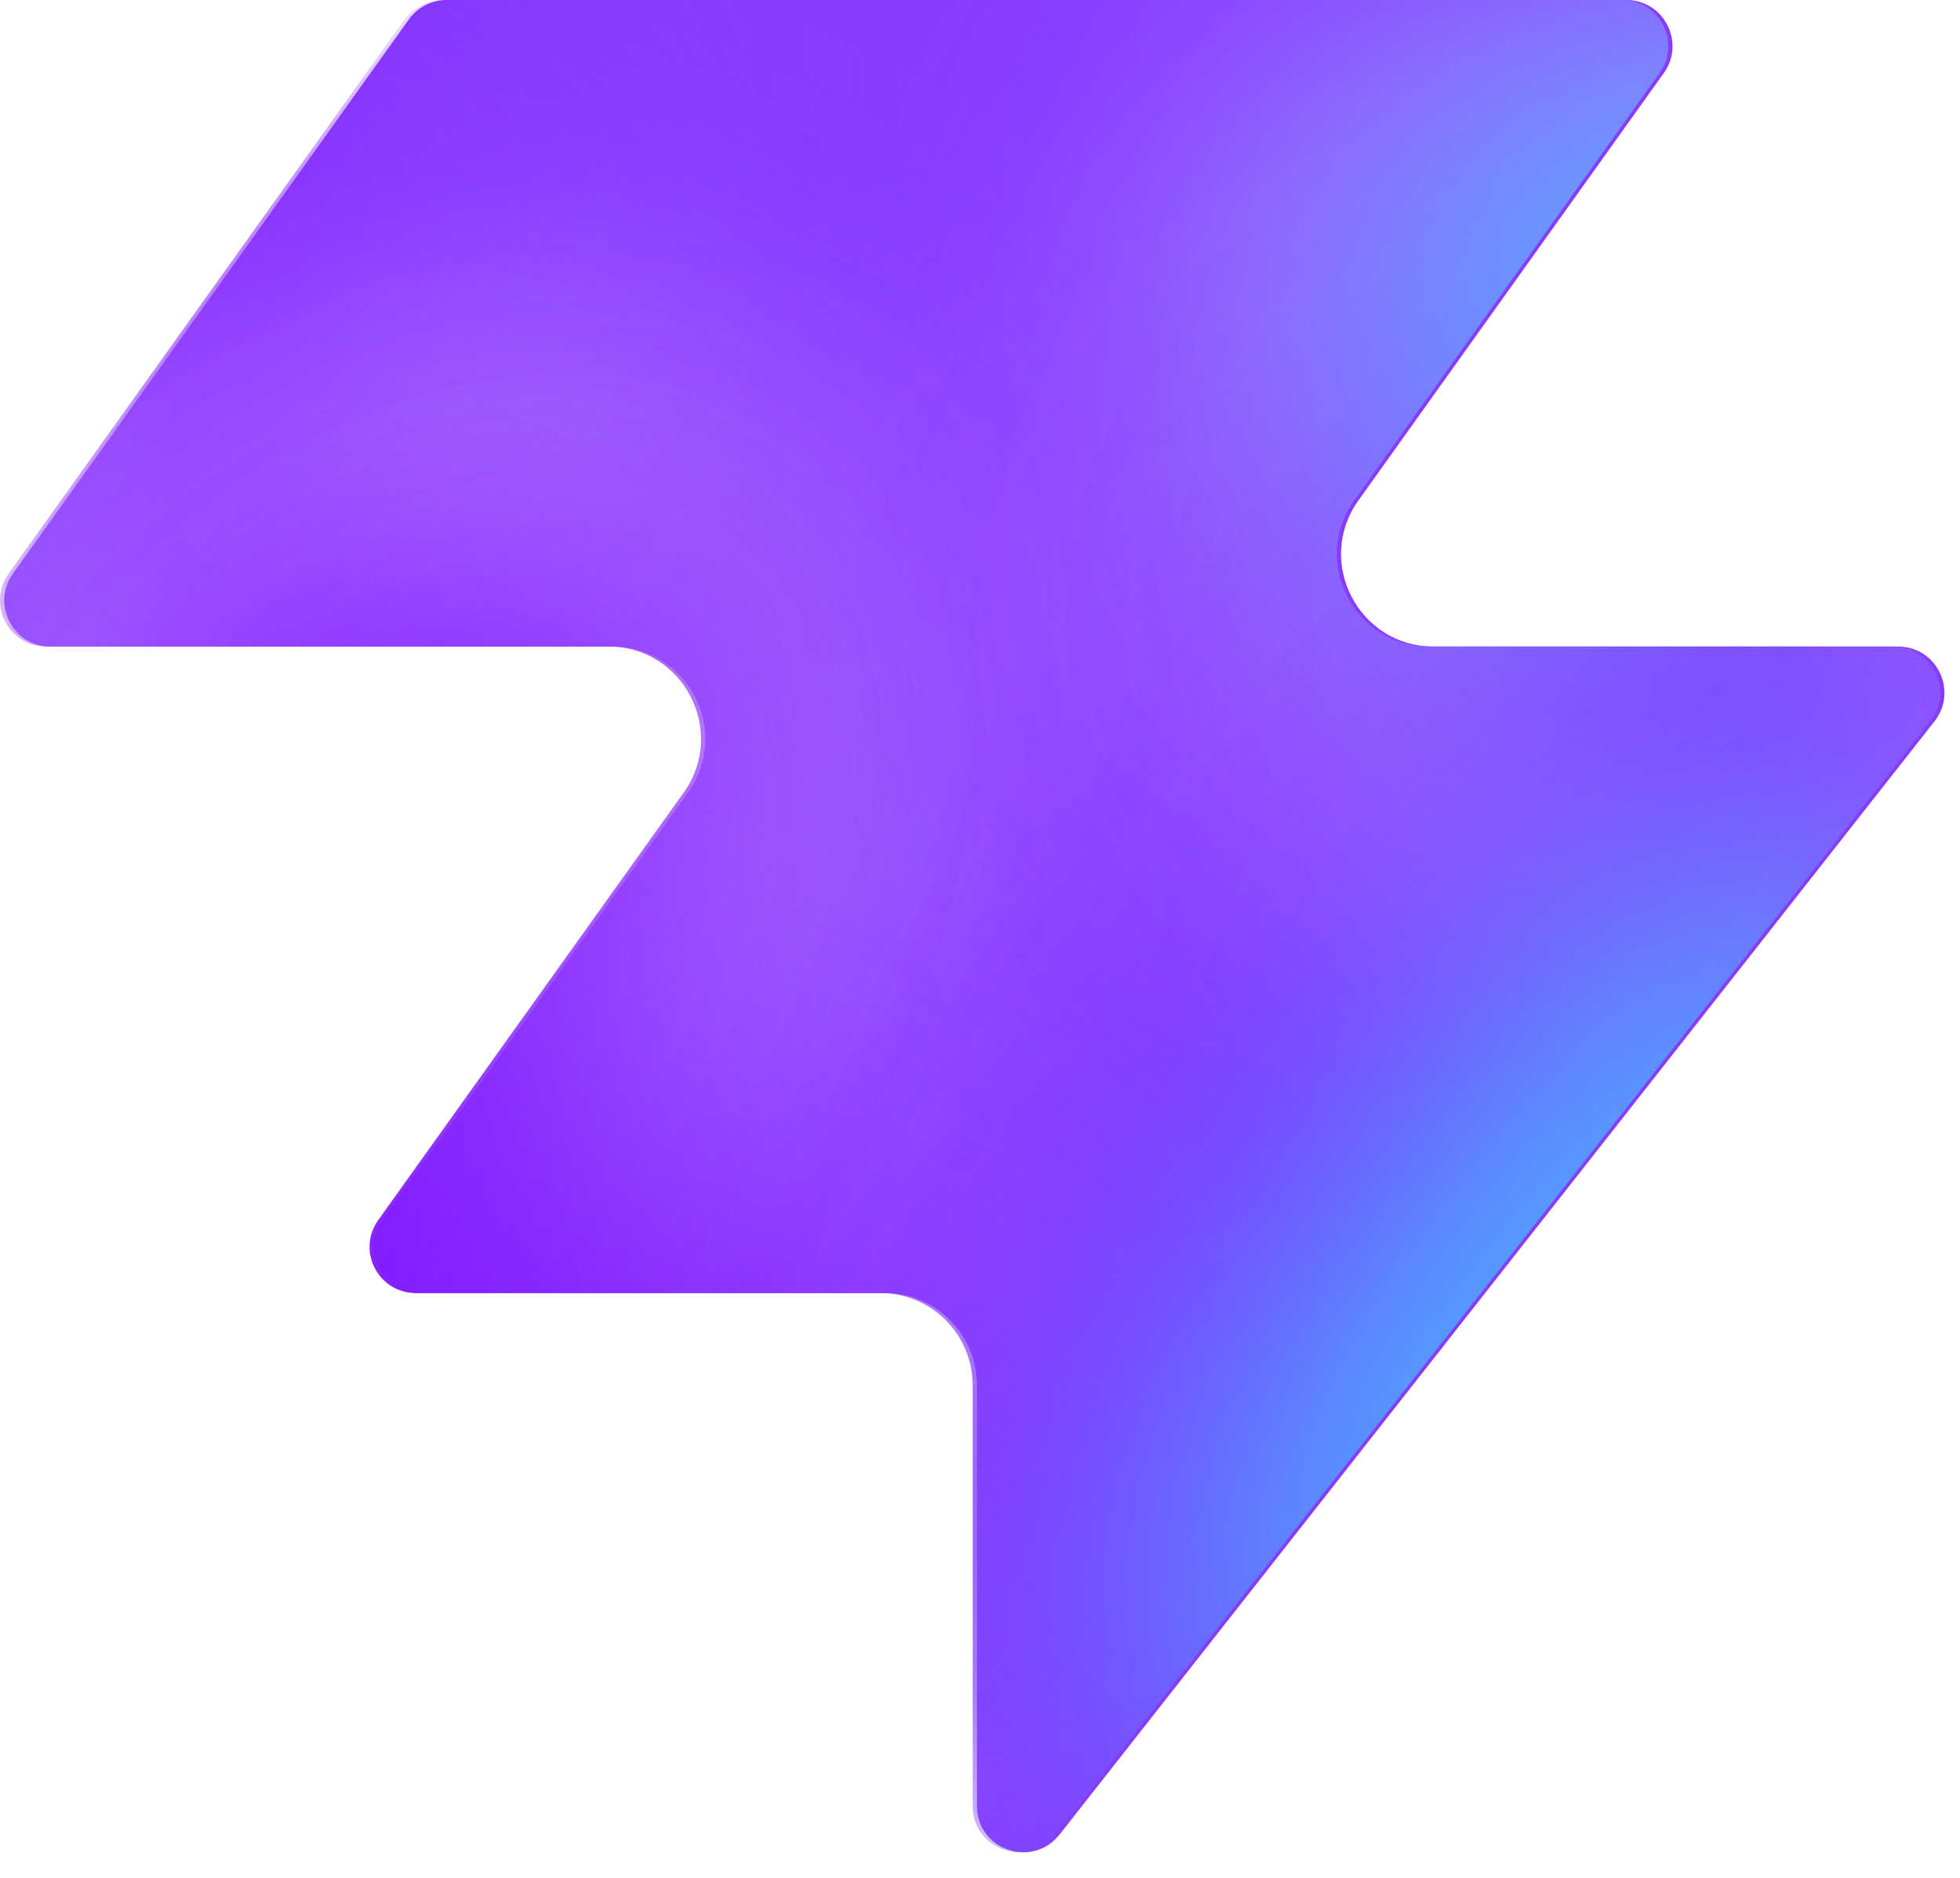
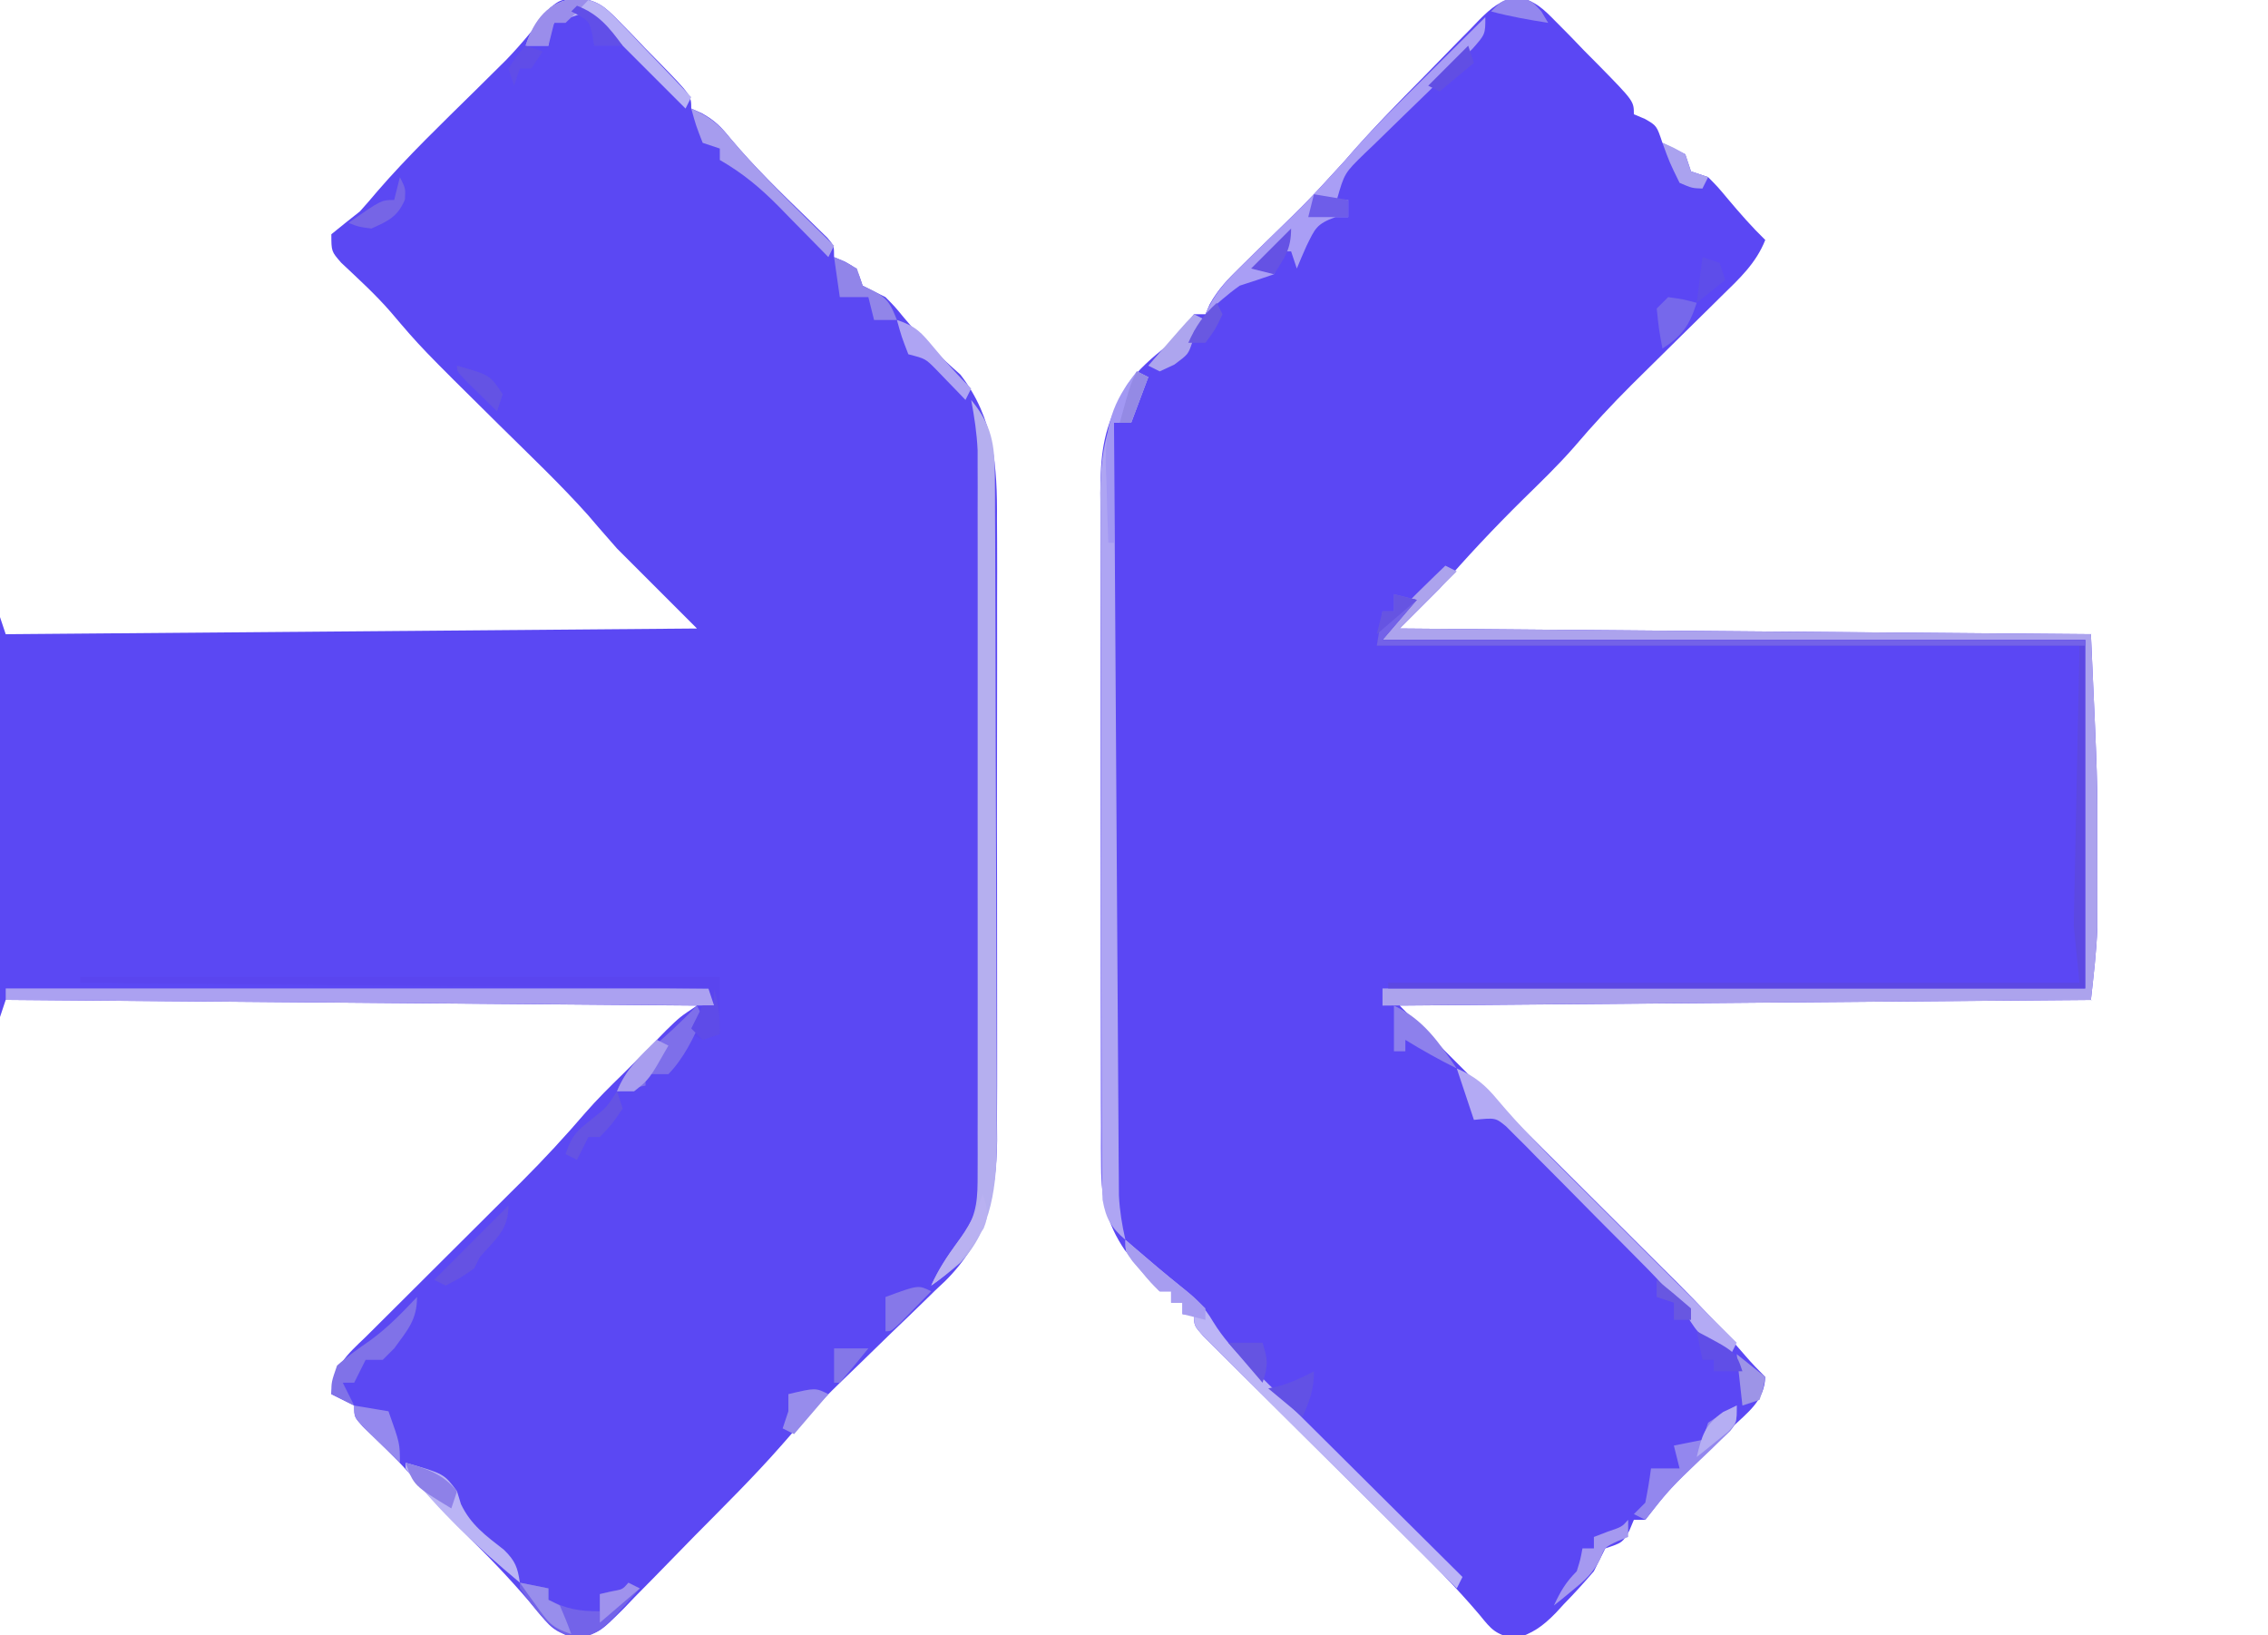
- <svg xmlns="http://www.w3.org/2000/svg" width="48" height="46" fill="none" viewBox="0 0 48 46">
-   <path fill="#863bff" d="M25.946 44.938c-.664.845-2.021.375-2.021-.698V33.937a2.26 2.26 0 0 0-2.262-2.262H10.287c-.92 0-1.456-1.04-.92-1.788l7.48-10.471c1.07-1.497 0-3.578-1.842-3.578H1.237c-.92 0-1.456-1.04-.92-1.788L10.013.474c.214-.297.556-.474.92-.474h28.894c.92 0 1.456 1.04.92 1.788l-7.48 10.471c-1.07 1.498 0 3.579 1.842 3.579h11.377c.943 0 1.473 1.088.89 1.83L25.947 44.94z" style="fill:#863bff;fill:color(display-p3 .525 .23 1);fill-opacity:1" />
-   <mask id="a" width="48" height="46" x="0" y="0" maskUnits="userSpaceOnUse" style="mask-type:alpha">
-     <path fill="#000" d="M25.842 44.938c-.664.844-2.021.375-2.021-.698V33.937a2.26 2.26 0 0 0-2.262-2.262H10.183c-.92 0-1.456-1.04-.92-1.788l7.48-10.471c1.07-1.498 0-3.579-1.842-3.579H1.133c-.92 0-1.456-1.04-.92-1.787L9.91.473c.214-.297.556-.474.92-.474h28.894c.92 0 1.456 1.04.92 1.788l-7.48 10.471c-1.07 1.498 0 3.578 1.842 3.578h11.377c.943 0 1.473 1.088.89 1.832L25.843 44.94z" style="fill:#000;fill-opacity:1" />
-   </mask>
-   <g mask="url(#a)">
-     <g filter="url(#b)">
-       <ellipse cx="5.508" cy="14.704" fill="#ede6ff" rx="5.508" ry="14.704" style="fill:#ede6ff;fill:color(display-p3 .927 .903 1);fill-opacity:1" transform="matrix(.00324 1 1 -.00324 -4.47 31.516)" />
-     </g>
-     <g filter="url(#c)">
-       <ellipse cx="10.399" cy="29.851" fill="#ede6ff" rx="10.399" ry="29.851" style="fill:#ede6ff;fill:color(display-p3 .927 .903 1);fill-opacity:1" transform="matrix(.00324 1 1 -.00324 -39.328 7.883)" />
-     </g>
-     <g filter="url(#d)">
-       <ellipse cx="5.508" cy="30.487" fill="#7e14ff" rx="5.508" ry="30.487" style="fill:#7e14ff;fill:color(display-p3 .492 .077 1);fill-opacity:1" transform="rotate(89.814 -25.913 -14.639)scale(1 -1)" />
-     </g>
-     <g filter="url(#e)">
-       <ellipse cx="5.508" cy="30.599" fill="#7e14ff" rx="5.508" ry="30.599" style="fill:#7e14ff;fill:color(display-p3 .492 .077 1);fill-opacity:1" transform="rotate(89.814 -32.644 -3.334)scale(1 -1)" />
-     </g>
-     <g filter="url(#f)">
-       <ellipse cx="5.508" cy="30.599" fill="#7e14ff" rx="5.508" ry="30.599" style="fill:#7e14ff;fill:color(display-p3 .492 .077 1);fill-opacity:1" transform="matrix(.00324 1 1 -.00324 -34.34 30.47)" />
-     </g>
-     <g filter="url(#g)">
-       <ellipse cx="14.072" cy="22.078" fill="#ede6ff" rx="14.072" ry="22.078" style="fill:#ede6ff;fill:color(display-p3 .927 .903 1);fill-opacity:1" transform="rotate(93.35 24.506 48.493)scale(-1 1)" />
-     </g>
-     <g filter="url(#h)">
-       <ellipse cx="3.47" cy="21.501" fill="#7e14ff" rx="3.47" ry="21.501" style="fill:#7e14ff;fill:color(display-p3 .492 .077 1);fill-opacity:1" transform="rotate(89.009 28.708 47.59)scale(-1 1)" />
-     </g>
-     <g filter="url(#i)">
-       <ellipse cx="3.47" cy="21.501" fill="#7e14ff" rx="3.47" ry="21.501" style="fill:#7e14ff;fill:color(display-p3 .492 .077 1);fill-opacity:1" transform="rotate(89.009 28.708 47.59)scale(-1 1)" />
-     </g>
-     <g filter="url(#j)">
-       <ellipse cx=".387" cy="8.972" fill="#7e14ff" rx="4.407" ry="29.108" style="fill:#7e14ff;fill:color(display-p3 .492 .077 1);fill-opacity:1" transform="rotate(39.51 .387 8.972)" />
-     </g>
-     <g filter="url(#k)">
-       <ellipse cx="47.523" cy="-6.092" fill="#7e14ff" rx="4.407" ry="29.108" style="fill:#7e14ff;fill:color(display-p3 .492 .077 1);fill-opacity:1" transform="rotate(37.892 47.523 -6.092)" />
-     </g>
-     <g filter="url(#l)">
-       <ellipse cx="41.412" cy="6.333" fill="#47bfff" rx="5.971" ry="9.665" style="fill:#47bfff;fill:color(display-p3 .28 .748 1);fill-opacity:1" transform="rotate(37.892 41.412 6.333)" />
-     </g>
-     <g filter="url(#m)">
-       <ellipse cx="-1.879" cy="38.332" fill="#7e14ff" rx="4.407" ry="29.108" style="fill:#7e14ff;fill:color(display-p3 .492 .077 1);fill-opacity:1" transform="rotate(37.892 -1.88 38.332)" />
-     </g>
-     <g filter="url(#n)">
-       <ellipse cx="-1.879" cy="38.332" fill="#7e14ff" rx="4.407" ry="29.108" style="fill:#7e14ff;fill:color(display-p3 .492 .077 1);fill-opacity:1" transform="rotate(37.892 -1.88 38.332)" />
-     </g>
-     <g filter="url(#o)">
-       <ellipse cx="35.651" cy="29.907" fill="#7e14ff" rx="4.407" ry="29.108" style="fill:#7e14ff;fill:color(display-p3 .492 .077 1);fill-opacity:1" transform="rotate(37.892 35.651 29.907)" />
-     </g>
-     <g filter="url(#p)">
-       <ellipse cx="38.418" cy="32.4" fill="#47bfff" rx="5.971" ry="15.297" style="fill:#47bfff;fill:color(display-p3 .28 .748 1);fill-opacity:1" transform="rotate(37.892 38.418 32.4)" />
-     </g>
-   </g>
-   <defs>
-     <filter id="b" width="60.045" height="41.654" x="-19.77" y="16.149" color-interpolation-filters="sRGB" filterUnits="userSpaceOnUse">
-       <feFlood flood-opacity="0" result="BackgroundImageFix" />
-       <feBlend in="SourceGraphic" in2="BackgroundImageFix" result="shape" />
-       <feGaussianBlur result="effect1_foregroundBlur_2002_17158" stdDeviation="7.659" />
-     </filter>
-     <filter id="c" width="90.34" height="51.437" x="-54.613" y="-7.533" color-interpolation-filters="sRGB" filterUnits="userSpaceOnUse">
-       <feFlood flood-opacity="0" result="BackgroundImageFix" />
-       <feBlend in="SourceGraphic" in2="BackgroundImageFix" result="shape" />
-       <feGaussianBlur result="effect1_foregroundBlur_2002_17158" stdDeviation="7.659" />
-     </filter>
-     <filter id="d" width="79.355" height="29.4" x="-49.64" y="2.03" color-interpolation-filters="sRGB" filterUnits="userSpaceOnUse">
-       <feFlood flood-opacity="0" result="BackgroundImageFix" />
-       <feBlend in="SourceGraphic" in2="BackgroundImageFix" result="shape" />
-       <feGaussianBlur result="effect1_foregroundBlur_2002_17158" stdDeviation="4.596" />
-     </filter>
-     <filter id="e" width="79.579" height="29.4" x="-45.045" y="20.029" color-interpolation-filters="sRGB" filterUnits="userSpaceOnUse">
-       <feFlood flood-opacity="0" result="BackgroundImageFix" />
-       <feBlend in="SourceGraphic" in2="BackgroundImageFix" result="shape" />
-       <feGaussianBlur result="effect1_foregroundBlur_2002_17158" stdDeviation="4.596" />
-     </filter>
-     <filter id="f" width="79.579" height="29.4" x="-43.513" y="21.178" color-interpolation-filters="sRGB" filterUnits="userSpaceOnUse">
-       <feFlood flood-opacity="0" result="BackgroundImageFix" />
-       <feBlend in="SourceGraphic" in2="BackgroundImageFix" result="shape" />
-       <feGaussianBlur result="effect1_foregroundBlur_2002_17158" stdDeviation="4.596" />
-     </filter>
-     <filter id="g" width="74.749" height="58.852" x="15.756" y="-17.901" color-interpolation-filters="sRGB" filterUnits="userSpaceOnUse">
-       <feFlood flood-opacity="0" result="BackgroundImageFix" />
-       <feBlend in="SourceGraphic" in2="BackgroundImageFix" result="shape" />
-       <feGaussianBlur result="effect1_foregroundBlur_2002_17158" stdDeviation="7.659" />
-     </filter>
-     <filter id="h" width="61.377" height="25.362" x="23.548" y="2.284" color-interpolation-filters="sRGB" filterUnits="userSpaceOnUse">
-       <feFlood flood-opacity="0" result="BackgroundImageFix" />
-       <feBlend in="SourceGraphic" in2="BackgroundImageFix" result="shape" />
-       <feGaussianBlur result="effect1_foregroundBlur_2002_17158" stdDeviation="4.596" />
-     </filter>
-     <filter id="i" width="61.377" height="25.362" x="23.548" y="2.284" color-interpolation-filters="sRGB" filterUnits="userSpaceOnUse">
-       <feFlood flood-opacity="0" result="BackgroundImageFix" />
-       <feBlend in="SourceGraphic" in2="BackgroundImageFix" result="shape" />
-       <feGaussianBlur result="effect1_foregroundBlur_2002_17158" stdDeviation="4.596" />
-     </filter>
-     <filter id="j" width="56.045" height="63.649" x="-27.636" y="-22.853" color-interpolation-filters="sRGB" filterUnits="userSpaceOnUse">
-       <feFlood flood-opacity="0" result="BackgroundImageFix" />
-       <feBlend in="SourceGraphic" in2="BackgroundImageFix" result="shape" />
-       <feGaussianBlur result="effect1_foregroundBlur_2002_17158" stdDeviation="4.596" />
-     </filter>
-     <filter id="k" width="54.814" height="64.646" x="20.116" y="-38.415" color-interpolation-filters="sRGB" filterUnits="userSpaceOnUse">
-       <feFlood flood-opacity="0" result="BackgroundImageFix" />
-       <feBlend in="SourceGraphic" in2="BackgroundImageFix" result="shape" />
-       <feGaussianBlur result="effect1_foregroundBlur_2002_17158" stdDeviation="4.596" />
-     </filter>
-     <filter id="l" width="33.541" height="35.313" x="24.641" y="-11.323" color-interpolation-filters="sRGB" filterUnits="userSpaceOnUse">
-       <feFlood flood-opacity="0" result="BackgroundImageFix" />
-       <feBlend in="SourceGraphic" in2="BackgroundImageFix" result="shape" />
-       <feGaussianBlur result="effect1_foregroundBlur_2002_17158" stdDeviation="4.596" />
-     </filter>
-     <filter id="m" width="54.814" height="64.646" x="-29.286" y="6.009" color-interpolation-filters="sRGB" filterUnits="userSpaceOnUse">
-       <feFlood flood-opacity="0" result="BackgroundImageFix" />
-       <feBlend in="SourceGraphic" in2="BackgroundImageFix" result="shape" />
-       <feGaussianBlur result="effect1_foregroundBlur_2002_17158" stdDeviation="4.596" />
-     </filter>
-     <filter id="n" width="54.814" height="64.646" x="-29.286" y="6.009" color-interpolation-filters="sRGB" filterUnits="userSpaceOnUse">
-       <feFlood flood-opacity="0" result="BackgroundImageFix" />
-       <feBlend in="SourceGraphic" in2="BackgroundImageFix" result="shape" />
-       <feGaussianBlur result="effect1_foregroundBlur_2002_17158" stdDeviation="4.596" />
-     </filter>
-     <filter id="o" width="54.814" height="64.646" x="8.244" y="-2.416" color-interpolation-filters="sRGB" filterUnits="userSpaceOnUse">
-       <feFlood flood-opacity="0" result="BackgroundImageFix" />
-       <feBlend in="SourceGraphic" in2="BackgroundImageFix" result="shape" />
-       <feGaussianBlur result="effect1_foregroundBlur_2002_17158" stdDeviation="4.596" />
-     </filter>
-     <filter id="p" width="39.409" height="43.623" x="18.713" y="10.588" color-interpolation-filters="sRGB" filterUnits="userSpaceOnUse">
-       <feFlood flood-opacity="0" result="BackgroundImageFix" />
-       <feBlend in="SourceGraphic" in2="BackgroundImageFix" result="shape" />
-       <feGaussianBlur result="effect1_foregroundBlur_2002_17158" stdDeviation="4.596" />
-     </filter>
-   </defs>
+ <svg xmlns="http://www.w3.org/2000/svg" version="1.1" width="397" height="286">
+   <path d="M0 0 C3.687 0.525 4.802 1.444 7.373 4.085 C8.12 4.843 8.868 5.601 9.638 6.382 C10.399 7.184 11.159 7.986 11.943 8.812 C12.727 9.606 13.51 10.4 14.318 11.218 C20.068 17.129 20.068 17.129 20.068 19.437 C20.669 19.7 21.269 19.963 21.888 20.234 C24.202 21.511 25.298 22.642 26.943 24.687 C31.128 29.673 35.77 34.166 40.444 38.688 C41.041 39.273 41.637 39.858 42.251 40.46 C42.793 40.986 43.335 41.511 43.894 42.052 C45.068 43.437 45.068 43.437 45.068 45.437 C45.707 45.705 46.347 45.973 47.005 46.25 C49.068 47.437 49.068 47.437 50.068 50.437 C51.392 51.121 52.727 51.786 54.068 52.437 C55.708 54.101 55.708 54.101 57.318 56.062 C60.358 59.697 63.61 62.871 67.173 65.992 C73.12 73.668 73.65 82.05 73.585 91.439 C73.592 92.702 73.599 93.965 73.607 95.267 C73.625 98.703 73.618 102.138 73.605 105.574 C73.595 109.188 73.604 112.801 73.611 116.415 C73.618 122.48 73.608 128.546 73.589 134.611 C73.568 141.602 73.575 148.592 73.597 155.582 C73.615 161.608 73.617 167.634 73.607 173.66 C73.601 177.248 73.6 180.836 73.613 184.425 C73.627 188.428 73.608 192.431 73.585 196.435 C73.594 197.608 73.602 198.782 73.61 199.99 C73.511 209.694 71.545 217.662 64.525 224.634 C63.955 225.17 63.385 225.705 62.798 226.257 C61.899 227.14 61.899 227.14 60.982 228.04 C59.087 229.896 57.173 231.729 55.255 233.562 C53.353 235.406 51.456 237.254 49.56 239.105 C48.387 240.248 47.21 241.386 46.027 242.518 C42.426 245.992 39.11 249.63 35.841 253.417 C31.007 258.923 25.774 264.076 20.625 269.285 C19.204 270.728 17.789 272.177 16.381 273.632 C14.331 275.748 12.263 277.844 10.189 279.937 C9.564 280.59 8.939 281.243 8.295 281.916 C3.879 286.31 3.879 286.31 -0.244 286.954 C-3.812 286.268 -4.8 285.002 -7.057 282.187 C-10.559 278.011 -14.169 274.119 -18.057 270.312 C-21.97 266.452 -25.711 262.514 -29.264 258.32 C-31.83 255.423 -34.627 252.769 -37.428 250.101 C-38.932 248.437 -38.932 248.437 -38.932 246.437 C-40.252 245.777 -41.572 245.117 -42.932 244.437 C-42.517 239.599 -40.27 237.618 -36.932 234.437 C-35.768 233.283 -34.606 232.126 -33.446 230.967 C-32.809 230.333 -32.171 229.698 -31.514 229.044 C-28.621 226.165 -25.731 223.283 -22.84 220.4 C-21.323 218.888 -19.804 217.376 -18.285 215.865 C-16.074 213.666 -13.866 211.464 -11.659 209.261 C-10.989 208.596 -10.319 207.932 -9.628 207.247 C-5.735 203.354 -2.032 199.353 1.552 195.174 C3.613 192.812 5.822 190.624 8.068 188.437 C8.893 187.612 9.718 186.787 10.568 185.937 C11.393 185.112 12.218 184.287 13.068 183.437 C13.934 182.55 14.8 181.663 15.693 180.75 C18.068 178.437 18.068 178.437 21.068 176.437 C-18.862 176.107 -58.792 175.777 -99.932 175.437 C-100.262 176.427 -100.592 177.417 -100.932 178.437 C-100.932 155.337 -100.932 132.237 -100.932 108.437 C-100.602 109.427 -100.272 110.417 -99.932 111.437 C-40.037 110.942 -40.037 110.942 21.068 110.437 C16.448 105.817 11.828 101.197 7.068 96.437 C3.537 92.406 3.537 92.406 1.978 90.57 C-2.901 85.122 -8.234 80.077 -13.432 74.937 C-27.229 61.296 -27.229 61.296 -32.536 55.047 C-35.214 51.959 -38.239 49.219 -41.209 46.417 C-42.932 44.437 -42.932 44.437 -42.932 41.437 C-41.28 40.085 -39.609 38.757 -37.932 37.437 C-36.901 36.294 -35.894 35.128 -34.905 33.949 C-29.508 27.699 -23.547 22.008 -17.67 16.214 C-16.777 15.329 -15.884 14.443 -14.963 13.531 C-13.666 12.247 -13.666 12.247 -12.342 10.937 C-9.566 8.057 -7.078 5.018 -4.68 1.818 C-2.932 0.437 -2.932 0.437 0 0 Z " fill="#5B48F3" transform="translate(100.9321,-0.4370117)" />
+   <path d="M0 0 C3.227 0.732 4.548 2.066 6.859 4.419 C7.655 5.223 8.451 6.026 9.271 6.853 C10.088 7.703 10.904 8.552 11.746 9.427 C12.582 10.269 13.418 11.111 14.279 11.978 C20.433 18.258 20.433 18.258 20.433 20.552 C21.073 20.82 21.712 21.088 22.371 21.365 C24.433 22.552 24.433 22.552 25.433 25.552 C26.093 25.882 26.753 26.212 27.433 26.552 C28.093 26.882 28.753 27.212 29.433 27.552 C29.928 29.037 29.928 29.037 30.433 30.552 C31.918 31.047 31.918 31.047 33.433 31.552 C35.152 33.294 35.152 33.294 36.933 35.427 C39.019 37.906 41.106 40.296 43.433 42.552 C41.817 46.639 38.881 49.342 35.797 52.349 C35.239 52.902 34.681 53.454 34.107 54.023 C32.324 55.788 30.536 57.545 28.746 59.302 C26.405 61.606 24.068 63.913 21.734 66.224 C21.171 66.781 20.609 67.338 20.029 67.912 C16.523 71.405 13.198 74.995 9.993 78.768 C7.143 82.029 4.024 85.022 0.933 88.052 C-4.126 93.057 -8.933 98.147 -13.567 103.552 C-17.032 107.017 -17.032 107.017 -20.567 110.552 C19.363 110.882 59.293 111.212 100.433 111.552 C101.6 137.215 101.6 137.215 101.564 148.817 C101.558 150.913 101.564 153.009 101.57 155.105 C101.569 156.479 101.568 157.854 101.566 159.228 C101.565 160.423 101.564 161.619 101.563 162.85 C101.414 167.098 100.903 171.328 100.433 175.552 C40.538 176.047 40.538 176.047 -20.567 176.552 C-18.092 179.027 -18.092 179.027 -15.567 181.552 C-8.567 188.552 -8.567 188.552 -6.486 190.635 C-3.457 193.664 -0.421 196.685 2.614 199.707 C5.965 203.045 9.313 206.385 12.661 209.725 C14.422 211.48 16.183 213.235 17.945 214.988 C20.503 217.534 23.058 220.084 25.613 222.634 C26.392 223.409 27.172 224.183 27.975 224.98 C32.157 229.162 36.17 233.427 40.017 237.92 C41.106 239.176 42.258 240.377 43.433 241.552 C43.287 245.785 40.312 247.757 37.433 250.552 C35.388 252.569 33.349 254.592 31.308 256.615 C30.784 257.131 30.259 257.647 29.719 258.179 C27.545 260.338 25.507 262.452 23.691 264.923 C23.276 265.461 22.861 265.998 22.433 266.552 C21.773 266.552 21.113 266.552 20.433 266.552 C20.165 267.192 19.897 267.831 19.621 268.49 C18.433 270.552 18.433 270.552 15.433 271.552 C14.762 272.883 14.096 274.217 13.433 275.552 C11.725 277.551 10.018 279.429 8.183 281.302 C7.485 282.062 7.485 282.062 6.773 282.837 C4.48 285.182 2.677 286.483 -0.489 287.38 C-3.946 286.45 -4.41 285.852 -6.587 283.174 C-10.743 278.264 -15.252 273.767 -19.826 269.249 C-21.346 267.746 -22.862 266.24 -24.377 264.733 C-28.678 260.456 -32.986 256.184 -37.298 251.917 C-39.949 249.292 -42.595 246.663 -45.239 244.031 C-46.245 243.031 -47.252 242.034 -48.262 241.038 C-49.664 239.655 -51.06 238.265 -52.455 236.875 C-53.251 236.086 -54.047 235.298 -54.867 234.485 C-56.567 232.552 -56.567 232.552 -56.567 230.552 C-57.227 230.552 -57.887 230.552 -58.567 230.552 C-58.567 229.892 -58.567 229.232 -58.567 228.552 C-59.227 228.552 -59.887 228.552 -60.567 228.552 C-60.567 227.892 -60.567 227.232 -60.567 226.552 C-61.227 226.552 -61.887 226.552 -62.567 226.552 C-64.442 224.576 -64.442 224.576 -66.567 221.927 C-67.268 221.069 -67.969 220.21 -68.692 219.326 C-71.819 214.7 -72.816 210.363 -72.827 204.829 C-72.838 203.153 -72.838 203.153 -72.849 201.443 C-72.846 200.232 -72.844 199.021 -72.841 197.773 C-72.849 195.843 -72.849 195.843 -72.857 193.874 C-72.87 190.355 -72.871 186.836 -72.868 183.318 C-72.867 180.376 -72.872 177.433 -72.877 174.491 C-72.888 167.547 -72.888 160.604 -72.882 153.66 C-72.876 146.508 -72.889 139.355 -72.91 132.202 C-72.928 126.051 -72.934 119.9 -72.93 113.748 C-72.928 110.079 -72.931 106.409 -72.945 102.74 C-72.96 98.647 -72.951 94.554 -72.939 90.461 C-72.947 89.252 -72.954 88.043 -72.962 86.797 C-72.923 80.576 -72.559 76.043 -69.567 70.552 C-68.948 69.284 -68.948 69.284 -68.317 67.99 C-66.269 65.137 -63.921 63.186 -61.211 60.978 C-59.349 59.363 -58.016 57.535 -56.567 55.552 C-55.907 55.552 -55.247 55.552 -54.567 55.552 C-54.321 54.98 -54.076 54.408 -53.823 53.819 C-52.352 51.165 -50.631 49.407 -48.461 47.287 C-47.232 46.074 -47.232 46.074 -45.979 44.837 C-45.121 44.001 -44.263 43.164 -43.379 42.302 C-36.596 35.703 -36.596 35.703 -30.211 28.724 C-25.723 23.495 -20.902 18.592 -16.059 13.695 C-14.972 12.591 -13.89 11.481 -12.813 10.367 C-11.24 8.739 -9.652 7.129 -8.059 5.521 C-7.582 5.021 -7.104 4.521 -6.613 4.006 C-4.479 1.886 -2.971 0.639 0 0 Z " fill="#5B47F4" transform="translate(265.5667,-0.5522461)" />
+   <path d="M0 0 C0.66 0.33 1.32 0.66 2 1 C-1.3 4.3 -4.6 7.6 -8 11 C31.93 11.33 71.86 11.66 113 12 C114.166 37.662 114.166 37.662 114.13 49.264 C114.125 51.361 114.13 53.457 114.137 55.553 C114.136 56.927 114.135 58.301 114.133 59.676 C114.132 60.871 114.131 62.067 114.129 63.298 C113.981 67.546 113.469 71.775 113 76 C51.62 76.495 51.62 76.495 -11 77 C-11 76.01 -11 75.02 -11 74 C29.59 74 70.18 74 112 74 C112 53.87 112 33.74 112 13 C71.41 13 30.82 13 -11 13 C-9.079 9.157 -7.407 7.196 -4.375 4.25 C-3.558 3.451 -2.74 2.652 -1.898 1.828 C-0.959 0.923 -0.959 0.923 0 0 Z " fill="#ACA3ED" transform="translate(253,99)" />
+   <path d="M0 0 C1.32 0.33 2.64 0.66 4 1 C2.02 3.31 0.04 5.62 -2 8 C38.59 8 79.18 8 121 8 C121 28.13 121 48.26 121 69 C80.74 69 40.48 69 -1 69 C-1 68.67 -1 68.34 -1 68 C38.93 68 78.86 68 120 68 C119.67 64.7 119.34 61.4 119 58 C119.33 41.83 119.66 25.66 120 9 C79.41 9 38.82 9 -3 9 C-2.67 7.02 -2.34 5.04 -2 3 C-1.34 3 -0.68 3 0 3 C0 2.01 0 1.02 0 0 Z " fill="#5C48E2" transform="translate(244,104)" />
+   <path d="M0 0 C3.615 4.401 4.122 7.771 4.147 13.387 C4.154 14.48 4.161 15.574 4.169 16.7 C4.173 18.492 4.173 18.492 4.177 20.321 C4.184 21.583 4.19 22.845 4.197 24.146 C4.218 28.329 4.228 32.512 4.238 36.695 C4.242 38.139 4.246 39.582 4.251 41.026 C4.27 47.811 4.284 54.596 4.292 61.382 C4.302 69.196 4.328 77.011 4.369 84.825 C4.399 90.876 4.414 96.927 4.417 102.978 C4.419 106.587 4.428 110.196 4.453 113.804 C4.481 117.837 4.477 121.87 4.47 125.903 C4.483 127.086 4.496 128.268 4.509 129.487 C4.46 137.303 3.717 145.081 -1.897 151 C-3.542 152.442 -5.201 153.757 -7 155 C-5.381 151.574 -3.388 148.704 -1.121 145.684 C1.092 142.359 1.126 139.425 1.127 135.554 C1.13 134.423 1.133 133.292 1.136 132.126 C1.134 130.884 1.131 129.642 1.129 128.362 C1.131 127.055 1.133 125.747 1.135 124.4 C1.139 120.811 1.137 117.222 1.134 113.633 C1.132 109.876 1.134 106.119 1.136 102.363 C1.138 96.05 1.135 89.738 1.13 83.425 C1.125 76.133 1.127 68.841 1.132 61.55 C1.137 55.287 1.137 49.024 1.135 42.762 C1.133 39.023 1.133 35.283 1.136 31.544 C1.14 27.371 1.135 23.199 1.129 19.026 C1.132 17.172 1.132 17.172 1.136 15.28 C1.133 14.141 1.13 13.001 1.127 11.826 C1.127 10.84 1.126 9.854 1.126 8.838 C0.992 5.826 0.553 2.962 0 0 Z " fill="#B5AFEF" transform="translate(170,70)" />
+   <path d="M0 0 C0.66 0.33 1.32 0.66 2 1 C1.01 3.64 0.02 6.28 -1 9 C-1.99 9 -2.98 9 -4 9 C-3.893 26.907 -3.78 44.813 -3.661 62.72 C-3.605 71.034 -3.552 79.348 -3.503 87.663 C-3.46 94.91 -3.413 102.156 -3.363 109.403 C-3.337 113.24 -3.312 117.077 -3.291 120.914 C-3.271 124.527 -3.247 128.139 -3.22 131.751 C-3.206 133.707 -3.197 135.664 -3.188 137.62 C-3.178 138.788 -3.168 139.956 -3.158 141.16 C-3.152 142.173 -3.145 143.186 -3.139 144.23 C-3.004 146.916 -2.601 149.382 -2 152 C-4.559 149.774 -5.39 148.314 -6 145 C-6.094 143.174 -6.135 141.345 -6.14 139.517 C-6.146 138.402 -6.152 137.288 -6.158 136.14 C-6.159 134.921 -6.16 133.703 -6.161 132.448 C-6.166 131.161 -6.171 129.875 -6.176 128.549 C-6.189 125.022 -6.196 121.495 -6.2 117.968 C-6.203 115.763 -6.207 113.558 -6.212 111.353 C-6.225 104.449 -6.235 97.544 -6.239 90.64 C-6.243 82.679 -6.261 74.718 -6.29 66.757 C-6.312 60.597 -6.322 54.437 -6.323 48.277 C-6.324 44.601 -6.33 40.925 -6.348 37.249 C-6.367 33.146 -6.363 29.043 -6.356 24.94 C-6.366 23.728 -6.375 22.516 -6.384 21.267 C-6.341 12.556 -4.691 7.371 0 0 Z " fill="#AEA5F3" transform="translate(199,65)" />
+   <path d="M0 0 C40.92 0 81.84 0 124 0 C124 0.99 124 1.98 124 3 C83.08 2.67 42.16 2.34 0 2 C0 1.34 0 0.68 0 0 Z " fill="#ABA1F1" transform="translate(1,173)" />
+   <path d="M0 0 C36.96 0 73.92 0 112 0 C112 3.3 112 6.6 112 10 C111.01 10.33 110.02 10.66 109 11 C108.01 10.505 108.01 10.505 107 10 C106.711 10.598 106.422 11.196 106.125 11.812 C105 14 105 14 103 17 C101.68 17 100.36 17 99 17 C99 17.66 99 18.32 99 19 C97.35 19.33 95.7 19.66 94 20 C95.338 16.935 96.709 15.146 99.312 13.062 C101.643 11.158 103.654 9.316 105.75 7.125 C108 5 108 5 111 5 C110.505 3.515 110.505 3.515 110 2 C73.7 1.67 37.4 1.34 0 1 C0 0.67 0 0.34 0 0 Z " fill="#5A45EF" transform="translate(14,171)" />
+   <path d="M0 0 C0 3 0 3 -2.279 5.572 C-3.323 6.596 -4.376 7.612 -5.434 8.621 C-5.986 9.162 -6.539 9.703 -7.108 10.261 C-9.475 12.579 -11.86 14.88 -14.243 17.182 C-15.98 18.864 -17.707 20.555 -19.434 22.246 C-20.246 23.021 -20.246 23.021 -21.075 23.812 C-24.668 27.311 -24.668 27.311 -26 32 C-25.34 32 -24.68 32 -24 32 C-24 32.99 -24 33.98 -24 35 C-24.742 35 -25.485 35 -26.25 35 C-29.568 36.207 -29.801 36.99 -31.312 40.062 C-31.893 41.367 -32.461 42.678 -33 44 C-33.495 42.515 -33.495 42.515 -34 41 C-34.66 41 -35.32 41 -36 41 C-36.041 41.619 -36.083 42.237 -36.125 42.875 C-36.414 43.576 -36.703 44.278 -37 45 C-38.991 45.694 -40.993 46.356 -43 47 C-45.158 48.535 -47.03 50.218 -49 52 C-47.519 48.547 -45.572 46.351 -42.895 43.734 C-41.666 42.522 -41.666 42.522 -40.412 41.285 C-39.554 40.449 -38.696 39.612 -37.812 38.75 C-30.989 32.107 -30.989 32.107 -24.57 25.078 C-20.023 19.773 -15.022 14.915 -10.062 10 C-9.082 9.025 -8.103 8.05 -7.123 7.074 C-4.751 4.714 -2.377 2.356 0 0 Z " fill="#A99EF5" transform="translate(260,3)" />
+   <path d="M0 0 C1.32 0.33 2.64 0.66 4 1 C2.02 3.31 0.04 5.62 -2 8 C38.59 8 79.18 8 121 8 C121 8.33 121 8.66 121 9 C80.08 9 39.16 9 -3 9 C-2.67 7.02 -2.34 5.04 -2 3 C-1.34 3 -0.68 3 0 3 C0 2.01 0 1.02 0 0 Z " fill="#7362E8" transform="translate(244,104)" />
+   <path d="M0 0 C0.671 0.58 0.671 0.58 1.355 1.172 C4.144 3.574 6.938 5.95 9.812 8.25 C12.201 10.161 13.823 11.695 15.363 14.349 C17.069 17.111 18.896 19.137 21.196 21.423 C22.037 22.264 22.877 23.104 23.743 23.97 C24.647 24.863 25.55 25.756 26.48 26.676 C27.872 28.064 27.872 28.064 29.293 29.479 C31.749 31.928 34.212 34.371 36.676 36.813 C39.193 39.31 41.705 41.812 44.217 44.314 C49.139 49.215 54.067 54.11 59 59 C58.505 59.99 58.505 59.99 58 61 C51.996 55.043 45.998 49.08 40.007 43.111 C37.225 40.339 34.441 37.57 31.653 34.804 C28.965 32.137 26.281 29.465 23.6 26.79 C22.575 25.768 21.548 24.749 20.519 23.73 C19.082 22.308 17.652 20.879 16.223 19.45 C15.405 18.637 14.588 17.824 13.746 16.987 C12 15 12 15 12 13 C11.34 13 10.68 13 10 13 C10 12.34 10 11.68 10 11 C9.34 11 8.68 11 8 11 C8 10.34 8 9.68 8 9 C7.34 9 6.68 9 6 9 C4.492 7.539 4.492 7.539 2.875 5.625 C2.067 4.685 2.067 4.685 1.242 3.727 C0 2 0 2 0 0 Z " fill="#BCB5F6" transform="translate(197,217)" />
+   <path d="M0 0 C3.22 1.386 5.034 2.923 7.251 5.62 C10.957 9.995 14.913 14.041 18.98 18.078 C19.716 18.812 20.451 19.546 21.209 20.302 C23.533 22.62 25.86 24.935 28.188 27.25 C29.76 28.817 31.332 30.385 32.904 31.953 C35.78 34.821 38.657 37.687 41.536 40.552 C44.027 43.031 46.516 45.513 49 48 C48.505 48.99 48.505 48.99 48 50 C42.46 46.727 42.46 46.727 40.333 43.369 C37.685 39.332 34.366 36.042 30.969 32.633 C30.296 31.953 29.623 31.274 28.93 30.573 C27.513 29.147 26.095 27.724 24.673 26.303 C22.496 24.121 20.336 21.925 18.176 19.727 C16.795 18.34 15.414 16.955 14.031 15.57 C13.386 14.911 12.741 14.252 12.077 13.573 C11.47 12.971 10.862 12.37 10.236 11.75 C9.707 11.218 9.177 10.685 8.631 10.137 C6.784 8.619 6.784 8.619 3 9 C2 6 1 3 0 0 Z " fill="#B3AAF4" transform="translate(255,187)" />
+   <path d="M0 0 C0.33 0.66 0.66 1.32 1 2 C-0.573 5.618 -2.251 9.141 -5 12 C-6.32 12 -7.64 12 -9 12 C-9 12.66 -9 13.32 -9 14 C-10.65 14.33 -12.3 14.66 -14 15 C-12.662 11.935 -11.291 10.146 -8.688 8.062 C-5.599 5.523 -2.784 2.868 0 0 Z " fill="#7E6FEA" transform="translate(122,176)" />
+   <path d="M0 0 C3.048 1.334 4.798 2.668 6.875 5.25 C12.482 11.904 18.814 17.891 25 24 C24.67 24.66 24.34 25.32 24 26 C23.602 25.592 23.204 25.183 22.794 24.762 C20.972 22.899 19.143 21.043 17.312 19.188 C16.687 18.545 16.061 17.902 15.416 17.24 C12.119 13.909 9.086 11.352 5 9 C5 8.34 5 7.68 5 7 C4.01 6.67 3.02 6.34 2 6 C0.812 2.938 0.812 2.938 0 0 Z " fill="#A69CEE" transform="translate(121,19)" />
+   <path d="M0 0 C3.762 0.458 4.81 1.388 7.398 4.096 C8.146 4.863 8.893 5.63 9.664 6.42 C10.804 7.636 10.804 7.636 11.968 8.877 C12.752 9.688 13.536 10.499 14.343 11.334 C16.274 13.335 18.19 15.35 20.093 17.377 C19.763 18.037 19.433 18.697 19.093 19.377 C13.483 13.767 7.873 8.157 2.093 2.377 C0.113 3.037 -1.867 3.697 -3.907 4.377 C-4.876 6.409 -4.876 6.409 -4.907 8.377 C-6.227 8.377 -7.547 8.377 -8.907 8.377 C-7.381 3.799 -4.951 0.642 0 0 Z " fill="#B9B3F5" transform="translate(100.9067,-0.3769531)" />
+   <path d="M0 0 C2.475 0.495 2.475 0.495 5 1 C5 1.66 5 2.32 5 3 C8.26 4.63 10.29 5 14 5 C14 4.01 14 3.02 14 2 C16.491 1.313 18.379 1 21 1 C14.353 8.558 14.353 8.558 9.938 10 C5.322 8.429 2.784 4.896 0 1 C0 0.67 0 0.34 0 0 Z " fill="#7363E9" transform="translate(91,277)" />
+   <path d="M0 0 C0 3 0 3 -1.146 4.47 C-1.671 4.974 -2.197 5.477 -2.738 5.996 C-3.311 6.555 -3.884 7.114 -4.475 7.689 C-5.081 8.266 -5.688 8.843 -6.312 9.438 C-11.53 14.387 -11.53 14.387 -16 20 C-16.66 19.67 -17.32 19.34 -18 19 C-17.34 18.34 -16.68 17.68 -16 17 C-15.602 15.012 -15.262 13.011 -15 11 C-13.35 11 -11.7 11 -10 11 C-10.33 9.68 -10.66 8.36 -11 7 C-9.35 6.67 -7.7 6.34 -6 6 C-5.67 5.01 -5.34 4.02 -5 3 C-2.438 1.312 -2.438 1.312 0 0 Z " fill="#9387EE" transform="translate(304,246)" />
+   <path d="M0 0 C0 4.031 -1.673 5.783 -4 9 C-4.66 9.66 -5.32 10.32 -6 11 C-6.99 11 -7.98 11 -9 11 C-9.66 12.32 -10.32 13.64 -11 15 C-11.66 15 -12.32 15 -13 15 C-12.34 16.32 -11.68 17.64 -11 19 C-12.32 18.34 -13.64 17.68 -15 17 C-15 14.875 -15 14.875 -14 12 C-12.146 10.349 -10.184 8.973 -8.145 7.559 C-5.082 5.333 -2.607 2.738 0 0 Z " fill="#8072E8" transform="translate(73,227)" />
+   <path d="M0 0 C6.738 1.947 6.738 1.947 9 5 C9.34 6.114 9.34 6.114 9.688 7.25 C11.44 10.922 14.054 12.773 17.223 15.254 C19.18 17.177 19.619 18.323 20 21 C12.749 14.932 5.794 8.513 0 1 C0 0.67 0 0.34 0 0 Z " fill="#BAB4F5" transform="translate(71,256)" />
+   <path d="M0 0 C0.66 0.33 1.32 0.66 2 1 C1.01 3.64 0.02 6.28 -1 9 C-1.99 9 -2.98 9 -4 9 C-4 15.93 -4 22.86 -4 30 C-4.33 30 -4.66 30 -5 30 C-5.147 26.5 -5.235 23.002 -5.312 19.5 C-5.354 18.518 -5.396 17.535 -5.439 16.523 C-5.554 9.625 -4.345 5.4 0 0 Z " fill="#A298F3" transform="translate(199,65)" />
+   <path d="M0 0 C1.938 0.812 1.938 0.812 4 2 C4.33 2.99 4.66 3.98 5 5 C5.959 5.464 5.959 5.464 6.938 5.938 C9.455 7.234 9.969 8.422 11 11 C9.68 11 8.36 11 7 11 C6.67 9.68 6.34 8.36 6 7 C4.35 7 2.7 7 1 7 C0.67 4.69 0.34 2.38 0 0 Z " fill="#9185E9" transform="translate(146,45)" />
+   <path d="M0 0 C0 0.99 0 1.98 0 3 C-0.619 3.248 -1.238 3.495 -1.875 3.75 C-4.12 4.806 -4.12 4.806 -4.906 6.875 C-6.157 9.305 -7.517 10.532 -9.625 12.25 C-10.257 12.771 -10.888 13.292 -11.539 13.828 C-12.021 14.215 -12.503 14.602 -13 15 C-11.848 12.532 -10.952 10.952 -9 9 C-8.357 6.931 -8.357 6.931 -8 5 C-7.34 5 -6.68 5 -6 5 C-6 4.34 -6 3.68 -6 3 C-5.196 2.691 -4.391 2.381 -3.562 2.062 C-1.109 1.237 -1.109 1.237 0 0 Z " fill="#A599F0" transform="translate(285,266)" />
+   <path d="M0 0 C5.201 2.448 7.822 6.402 11 11 C7.9 9.476 4.948 7.802 2 6 C2 6.66 2 7.32 2 8 C1.34 8 0.68 8 0 8 C0 5.36 0 2.72 0 0 Z " fill="#8D80EC" transform="translate(244,176)" />
+   <path d="M0 0 C0.671 0.58 0.671 0.58 1.355 1.172 C4.144 3.574 6.938 5.95 9.812 8.25 C12 10 12 10 14 12 C14 12.66 14 13.32 14 14 C12.68 13.67 11.36 13.34 10 13 C10 12.34 10 11.68 10 11 C9.34 11 8.68 11 8 11 C8 10.34 8 9.68 8 9 C7.34 9 6.68 9 6 9 C4.492 7.539 4.492 7.539 2.875 5.625 C2.067 4.685 2.067 4.685 1.242 3.727 C0 2 0 2 0 0 Z " fill="#A79DF0" transform="translate(197,217)" />
+   <path d="M0 0 C2.625 0.375 2.625 0.375 5 1 C3.731 4.914 2.488 6.791 -1 9 C-1.625 5.625 -1.625 5.625 -2 2 C-1.34 1.34 -0.68 0.68 0 0 Z " fill="#7668EB" transform="translate(292,52)" />
+   <path d="M0 0 C3.404 1.135 4.243 2.172 6.5 4.875 C8.586 7.354 10.673 9.744 13 12 C12.67 12.66 12.34 13.32 12 14 C11.529 13.506 11.059 13.013 10.574 12.504 C9.952 11.863 9.329 11.223 8.688 10.562 C7.765 9.605 7.765 9.605 6.824 8.629 C4.994 6.778 4.994 6.778 2 6 C0.812 2.938 0.812 2.938 0 0 Z " fill="#AEA4F3" transform="translate(157,56)" />
+   <path d="M0 0 C0 4.285 -2.252 5.849 -5 9 C-5.33 9.66 -5.66 10.32 -6 11 C-8.438 12.688 -8.438 12.688 -11 14 C-11.66 13.67 -12.32 13.34 -13 13 C-8.71 8.71 -4.42 4.42 0 0 Z " fill="#6552E3" transform="translate(89,211)" />
+   <path d="M0 0 C2.97 0.495 2.97 0.495 6 1 C8 6.625 8 6.625 8 10 C6.661 8.715 5.329 7.421 4 6.125 C2.886 5.046 2.886 5.046 1.75 3.945 C0 2 0 2 0 0 Z " fill="#9589EE" transform="translate(62,246)" />
+   <path d="M0 0 C0.33 0.99 0.66 1.98 1 3 C-0.812 5.688 -0.812 5.688 -3 8 C-3.66 8 -4.32 8 -5 8 C-5.66 9.32 -6.32 10.64 -7 12 C-7.66 11.67 -8.32 11.34 -9 11 C-7.903 7.709 -7.124 7.04 -4.5 4.938 C-1.819 2.823 -1.819 2.823 0 0 Z " fill="#6553E3" transform="translate(108,191)" />
+   <path d="M0 0 C-1.143 1.17 -2.289 2.336 -3.438 3.5 C-4.076 4.15 -4.714 4.799 -5.371 5.469 C-7 7 -7 7 -8 7 C-8 5.02 -8 3.04 -8 1 C-2.25 -1.125 -2.25 -1.125 0 0 Z " fill="#8678E9" transform="translate(163,226)" />
+   <path d="M0 0 C0.878 2.428 1.176 3.57 0.18 6 C-2.479 10.075 -4.918 13.201 -9 16 C-7.793 13.258 -6.273 10.958 -4.5 8.562 C-2.498 5.822 -1.081 3.244 0 0 Z " fill="#B9B1F1" transform="translate(172,209)" />
+   <path d="M0 0 C0.722 0.103 1.444 0.206 2.188 0.312 C0.898 1.688 -0.439 3.02 -1.812 4.312 C-2.473 4.312 -3.132 4.312 -3.812 4.312 C-4.143 5.633 -4.473 6.952 -4.812 8.312 C-6.133 8.312 -7.452 8.312 -8.812 8.312 C-7.325 3.849 -4.862 0.54 0 0 Z " fill="#9A8DEB" transform="translate(100.8125,-0.3125)" />
+   <path d="M0 0 C0.66 0.33 1.32 0.66 2 1 C1.34 1.66 0.68 2.32 0 3 C-0.103 3.639 -0.206 4.279 -0.312 4.938 C-1 7 -1 7 -3.438 8.812 C-4.283 9.204 -5.129 9.596 -6 10 C-6.66 9.67 -7.32 9.34 -8 9 C-6.855 7.687 -5.709 6.375 -4.562 5.062 C-3.924 4.332 -3.286 3.601 -2.629 2.848 C-1.775 1.879 -0.913 0.913 0 0 Z " fill="#ADA5EE" transform="translate(209,55)" />
+   <path d="M0 0 C0 3.204 -0.743 5.094 -2 8 C-3.98 6.35 -5.96 4.7 -8 3 C-7.134 2.814 -7.134 2.814 -6.25 2.625 C-3.977 1.994 -2.075 1.111 0 0 Z " fill="#6251E5" transform="translate(230,240)" />
+   <path d="M0 0 C2.475 0.495 2.475 0.495 5 1 C5 1.66 5 2.32 5 3 C5.66 3.33 6.32 3.66 7 4 C7.722 5.644 8.394 7.311 9 9 C5.511 7.837 4.9 6.86 2.812 3.938 C2.283 3.204 1.753 2.471 1.207 1.715 C0.809 1.149 0.41 0.583 0 0 Z " fill="#988EEC" transform="translate(91,277)" />
+   <path d="M0 0 C-1.98 2.31 -3.96 4.62 -6 7 C-6.66 6.67 -7.32 6.34 -8 6 C-7.67 5.01 -7.34 4.02 -7 3 C-7 2.01 -7 1.02 -7 0 C-2.25 -1.125 -2.25 -1.125 0 0 Z " fill="#978CEC" transform="translate(145,244)" />
+   <path d="M0 0 C0.66 0.33 1.32 0.66 2 1 C-1.35 6.902 -1.35 6.902 -4 9 C-4.99 9 -5.98 9 -7 9 C-5.445 5.183 -2.964 2.808 0 0 Z " fill="#A89DEF" transform="translate(115,182)" />
+   <path d="M0 0 C1 2 1 2 0.875 3.938 C-0.398 6.937 -2.071 7.706 -5 9 C-7.312 8.688 -7.312 8.688 -9 8 C-3.25 4 -3.25 4 -1 4 C-0.67 2.68 -0.34 1.36 0 0 Z " fill="#7665E6" transform="translate(70,31)" />
+   <path d="M0 0 C3.775 1.091 6.47 1.908 9 5 C8.67 5.99 8.34 6.98 8 8 C1.429 4 1.429 4 0 0 Z " fill="#8E81E8" transform="translate(71,256)" />
+   <path d="M0 0 C1.65 1.32 3.3 2.64 5 4 C4.688 5.938 4.688 5.938 4 8 C3.01 8.33 2.02 8.66 1 9 C0.67 6.03 0.34 3.06 0 0 Z " fill="#9D94E7" transform="translate(304,237)" />
+   <path d="M0 0 C6.875 3.625 6.875 3.625 8 7 C6.35 7 4.7 7 3 7 C3 6.34 3 5.68 3 5 C2.34 5 1.68 5 1 5 C0.67 3.35 0.34 1.7 0 0 Z " fill="#604EE7" transform="translate(297,233)" />
+   <path d="M0 0 C1.98 0 3.96 0 6 0 C6.934 3.01 7.044 3.867 6 7 C4.02 4.69 2.04 2.38 0 0 Z " fill="#6554E2" transform="translate(215,235)" />
+   <path d="M0 0 C5.75 1.625 5.75 1.625 8 5 C7.67 5.99 7.34 6.98 7 8 C5.83 6.857 4.664 5.711 3.5 4.562 C2.85 3.924 2.201 3.286 1.531 2.629 C0 1 0 1 0 0 Z " fill="#6453E4" transform="translate(80,64)" />
+   <path d="M0 0 C0.826 2.892 1 4.887 1 8 C0.01 8.33 -0.98 8.66 -2 9 C-2.66 8.34 -3.32 7.68 -4 7 C-3.34 5.68 -2.68 4.36 -2 3 C-1.34 3 -0.68 3 0 3 C0 2.01 0 1.02 0 0 Z " fill="#5E4BE8" transform="translate(125,173)" />
+   <path d="M0 0 C1.938 0.812 1.938 0.812 4 2 C4.33 2.99 4.66 3.98 5 5 C5.99 5.33 6.98 5.66 8 6 C7.67 6.66 7.34 7.32 7 8 C5.188 7.938 5.188 7.938 3 7 C1.25 3.438 1.25 3.438 0 0 Z " fill="#AAA2EF" transform="translate(291,25)" />
+   <path d="M0 0 C1.98 0 3.96 0 6 0 C4.358 2.021 2.691 4.02 1 6 C0.67 6 0.34 6 0 6 C0 4.02 0 2.04 0 0 Z " fill="#8477E8" transform="translate(146,236)" />
+   <path d="M0 0 C0.99 0.33 1.98 0.66 3 1 C3.33 1.99 3.66 2.98 4 4 C2.35 5.32 0.7 6.64 -1 8 C-0.67 5.36 -0.34 2.72 0 0 Z " fill="#5E4DEA" transform="translate(298,45)" />
+   <path d="M0 0 C3.795 1.491 5.61 3.757 8 7 C6.35 7 4.7 7 3 7 C2.897 6.381 2.794 5.763 2.688 5.125 C2.125 2.635 2.125 2.635 -1 1 C-0.67 0.67 -0.34 0.34 0 0 Z " fill="#614FE8" transform="translate(101,1)" />
+   <path d="M0 0 C2.97 0.495 2.97 0.495 6 1 C6 1.99 6 2.98 6 4 C3.69 4 1.38 4 -1 4 C-0.67 2.68 -0.34 1.36 0 0 Z " fill="#6E5DE9" transform="translate(230,34)" />
+   <path d="M0 0 C0.33 0.99 0.66 1.98 1 3 C-1.97 5.475 -1.97 5.475 -5 8 C-5.66 7.67 -6.32 7.34 -7 7 C-4.69 4.69 -2.38 2.38 0 0 Z " fill="#614EE4" transform="translate(257,8)" />
+   <path d="M0 0 C2.562 0.375 2.562 0.375 4.375 2.375 C4.767 3.035 5.159 3.695 5.562 4.375 C2.185 3.838 -1.134 3.264 -4.438 2.375 C-2.438 0.375 -2.438 0.375 0 0 Z " fill="#9387EE" transform="translate(265.4375,-0.375)" />
+   <path d="M0 0 C0 3 0 3 -1.531 4.605 C-2.181 5.128 -2.831 5.65 -3.5 6.188 C-4.15 6.717 -4.799 7.247 -5.469 7.793 C-5.974 8.191 -6.479 8.59 -7 9 C-6.075 5.216 -5.606 3.433 -2.375 1.125 C-1.199 0.568 -1.199 0.568 0 0 Z " fill="#B5AEF3" transform="translate(304,246)" />
+   <path d="M0 0 C0 3.576 -1.088 5.053 -3 8 C-4.32 7.67 -5.64 7.34 -7 7 C-4.69 4.69 -2.38 2.38 0 0 Z " fill="#6552E4" transform="translate(226,40)" />
+   <path d="M0 0 C0.66 0.33 1.32 0.66 2 1 C-1.465 3.97 -1.465 3.97 -5 7 C-5 5.35 -5 3.7 -5 2 C-4.361 1.856 -3.721 1.711 -3.062 1.562 C-1.025 1.19 -1.025 1.19 0 0 Z " fill="#9F92ED" transform="translate(110,277)" />
+   <path d="M0 0 C0.66 0.33 1.32 0.66 2 1 C0.515 4.96 0.515 4.96 -1 9 C-1.66 9 -2.32 9 -3 9 C-1.125 2.25 -1.125 2.25 0 0 Z " fill="#948AE5" transform="translate(199,65)" />
+   <path d="M0 0 C0.33 0.66 0.66 1.32 1 2 C-0.25 4.625 -0.25 4.625 -2 7 C-2.99 7 -3.98 7 -5 7 C-3.707 4.116 -2.341 2.128 0 0 Z " fill="#6958E1" transform="translate(213,53)" />
+   <path d="M0 0 C0.99 0.33 1.98 0.66 3 1 C2.01 2.485 2.01 2.485 1 4 C0.34 4 -0.32 4 -1 4 C-1.33 4.99 -1.66 5.98 -2 7 C-2.33 6.01 -2.66 5.02 -3 4 C-1.562 1.812 -1.562 1.812 0 0 Z " fill="#604DE8" transform="translate(92,8)" />
+   <path d="M0 0 C2.041 1.616 4.041 3.286 6 5 C6 5.66 6 6.32 6 7 C5.01 7 4.02 7 3 7 C3 6.01 3 5.02 3 4 C2.01 3.67 1.02 3.34 0 3 C0 2.01 0 1.02 0 0 Z " fill="#6857E1" transform="translate(290,224)" />
+   <path d="M0 0 C1.32 0.33 2.64 0.66 4 1 C0.535 3.97 0.535 3.97 -3 7 C-2.67 5.68 -2.34 4.36 -2 3 C-1.34 3 -0.68 3 0 3 C0 2.01 0 1.02 0 0 Z " fill="#6654E2" transform="translate(244,104)" />
</svg>
